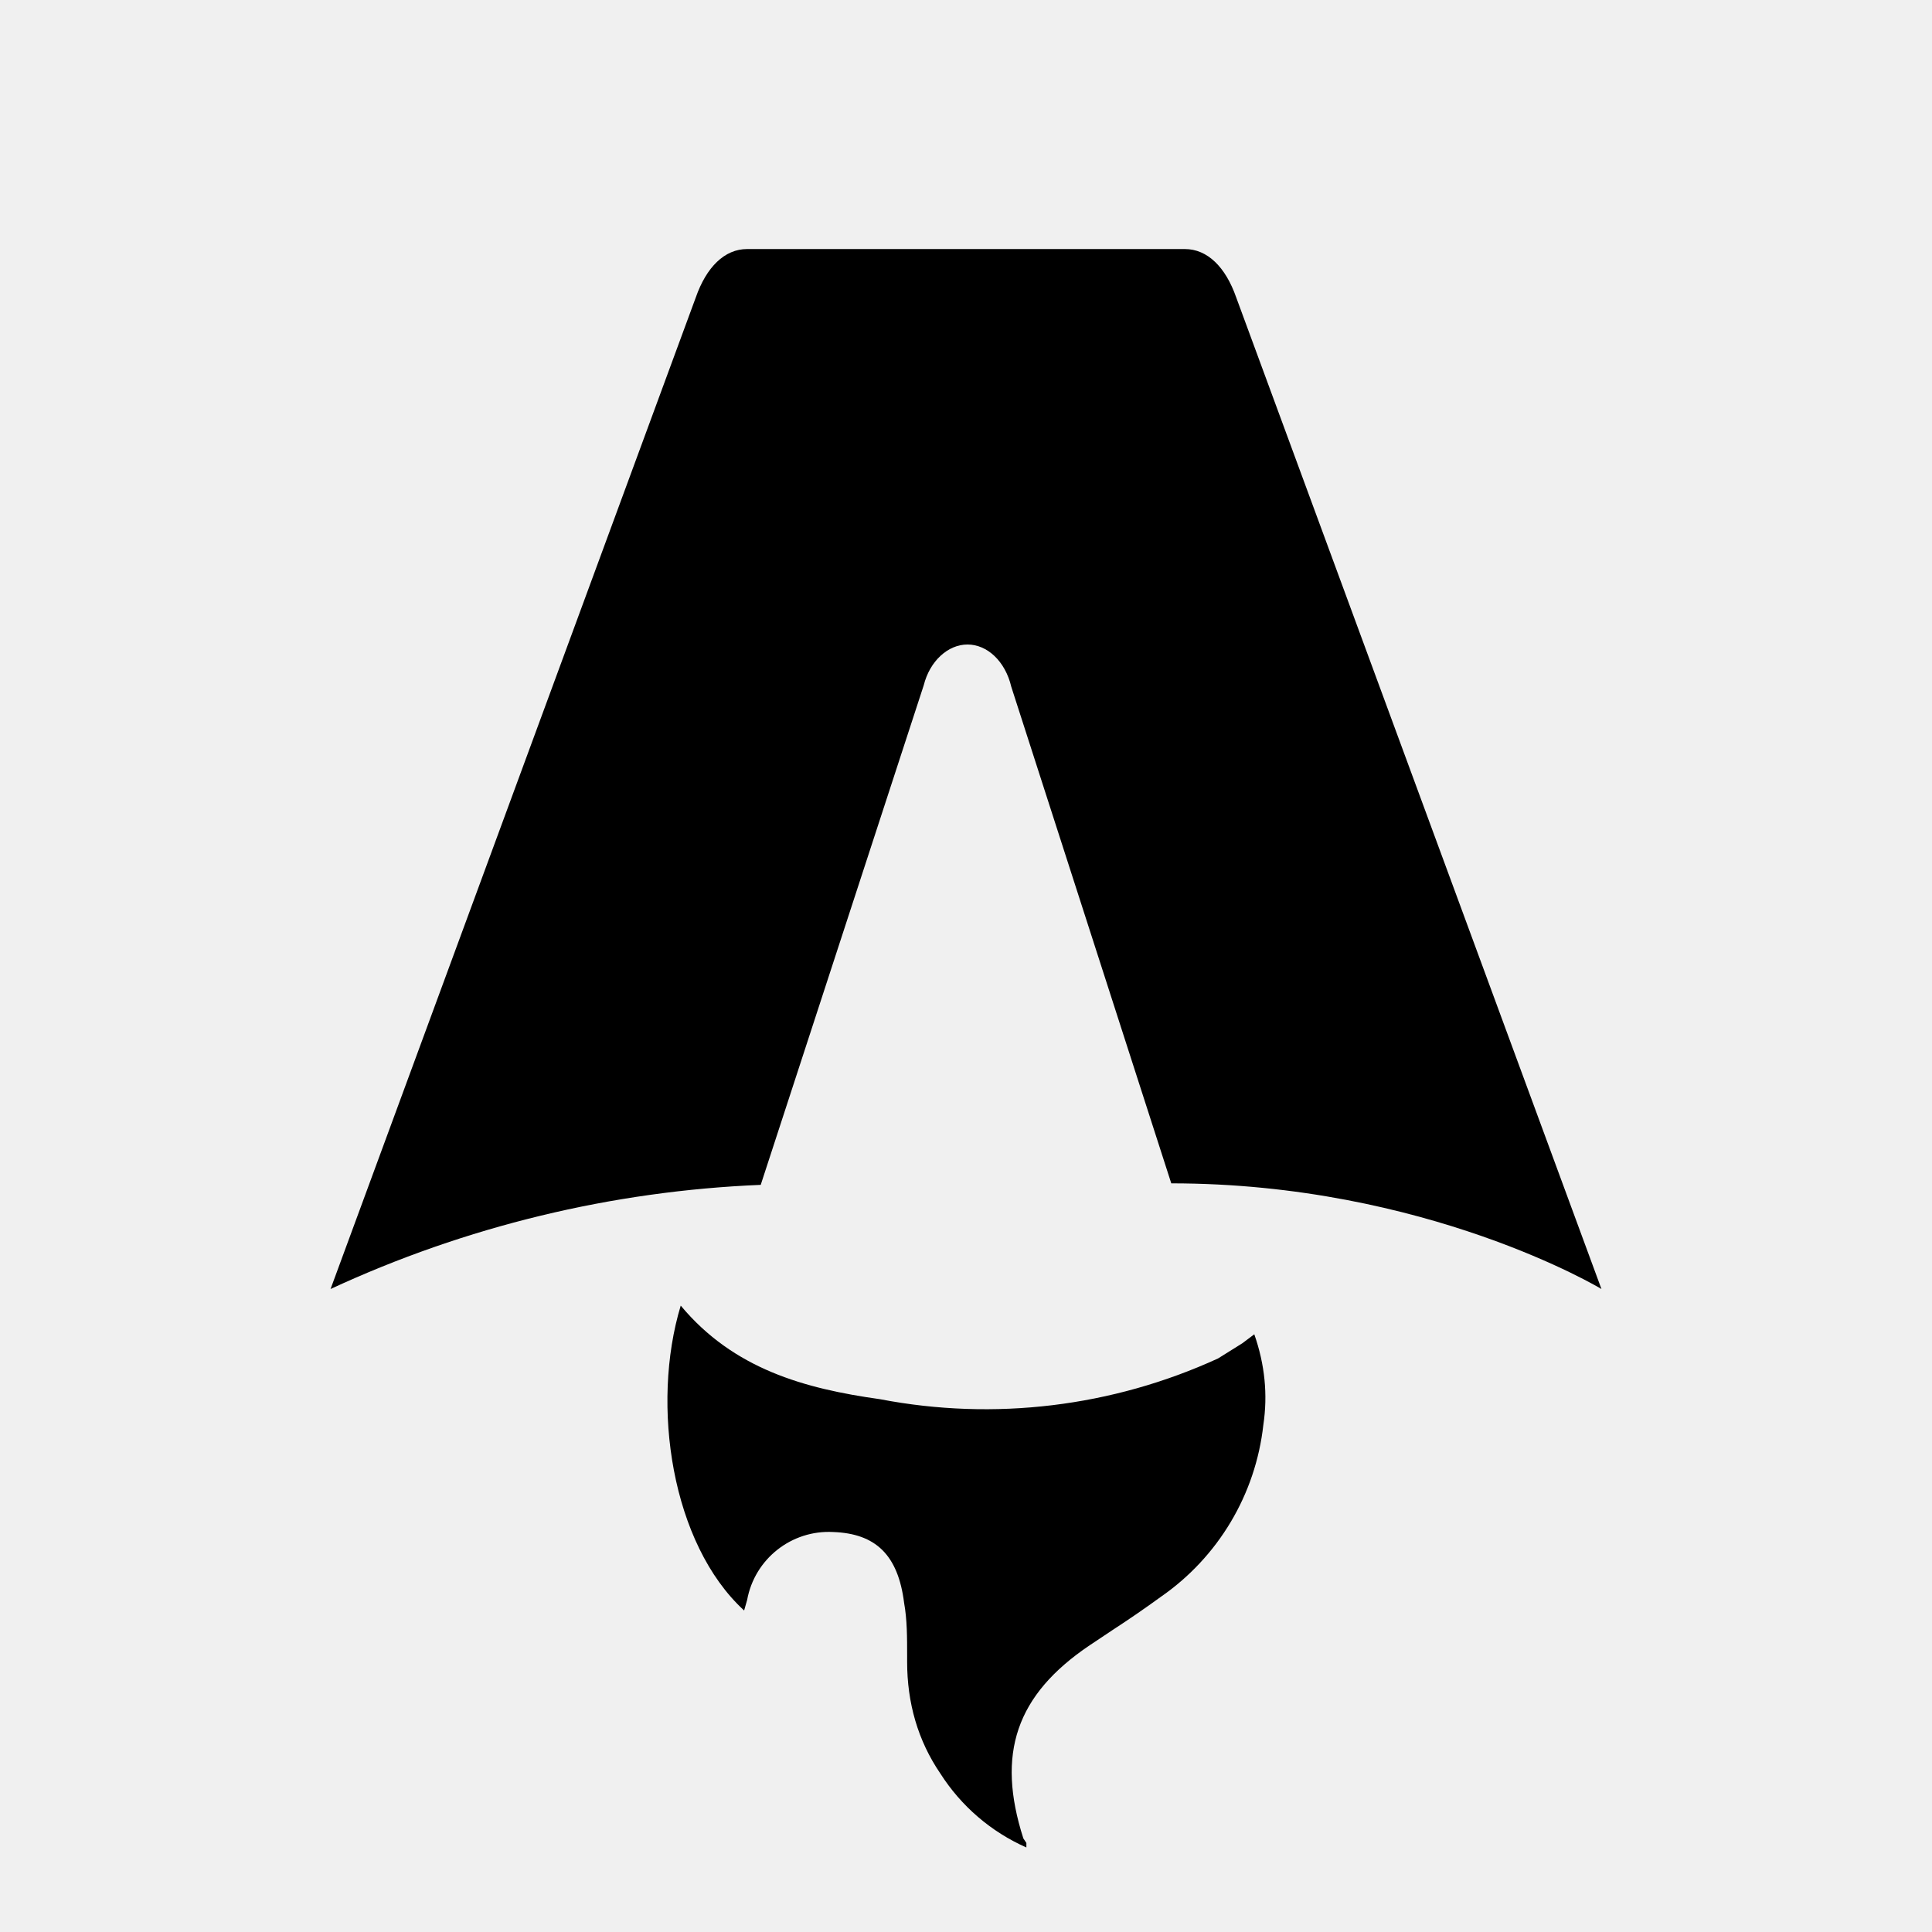
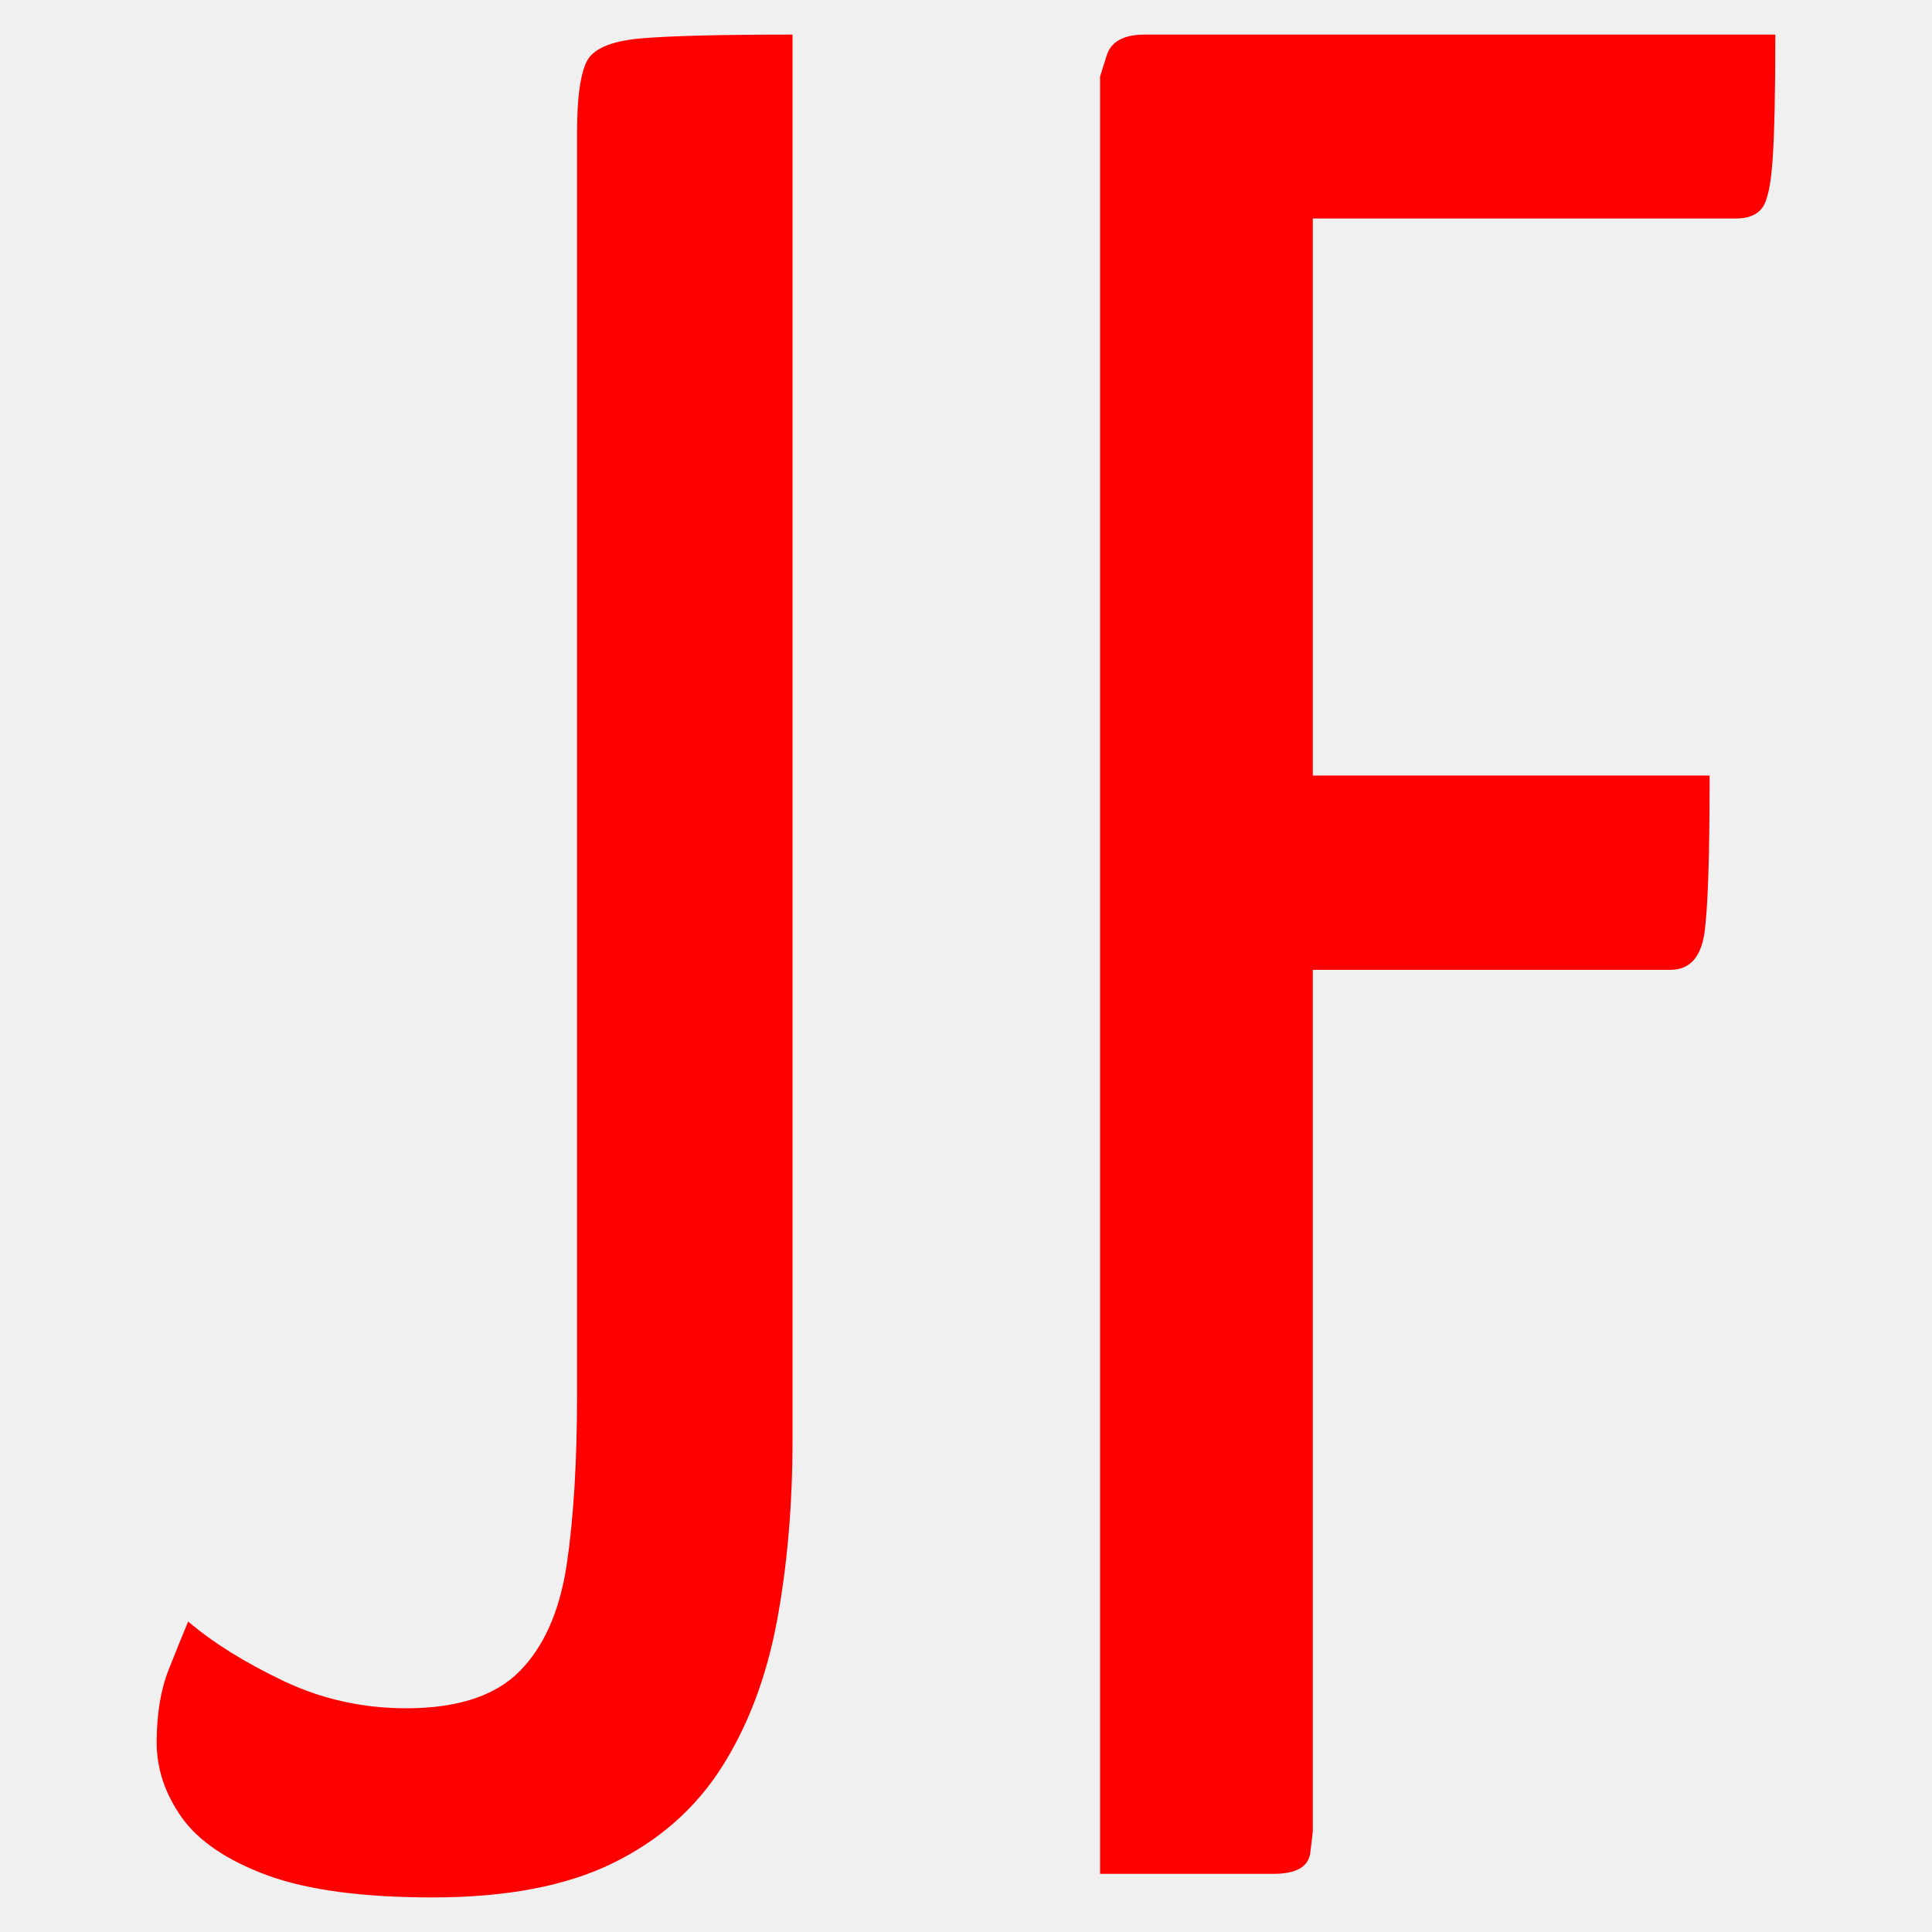
- <svg xmlns="http://www.w3.org/2000/svg" fill="none" viewBox="0 0 128 128">
-   <path d="M50.4 78.5a75.1 75.1 0 0 0-28.5 6.9l24.2-65.7c.7-2 1.9-3.2 3.4-3.2h29c1.5 0 2.7 1.2 3.4 3.2l24.2 65.7s-11.6-7-28.5-7L67 45.5c-.4-1.7-1.6-2.8-2.9-2.8-1.3 0-2.5 1.1-2.9 2.7L50.4 78.5Zm-1.1 28.2Zm-4.2-20.2c-2 6.6-.6 15.8 4.2 20.2a17.5 17.5 0 0 1 .2-.7 5.5 5.5 0 0 1 5.7-4.5c2.8.1 4.3 1.5 4.7 4.7.2 1.1.2 2.3.2 3.5v.4c0 2.7.7 5.2 2.2 7.4a13 13 0 0 0 5.7 4.9v-.3l-.2-.3c-1.8-5.6-.5-9.5 4.4-12.8l1.5-1a73 73 0 0 0 3.2-2.2 16 16 0 0 0 6.8-11.4c.3-2 .1-4-.6-6l-.8.6-1.6 1a37 37 0 0 1-22.4 2.7c-5-.7-9.7-2-13.2-6.2Z" />
-   <style>
-         path { fill: #000; }
-         @media (prefers-color-scheme: dark) {
-             path { fill: #FFF; }
-         }
-     </style>
+ <svg xmlns="http://www.w3.org/2000/svg" width="256" height="256" viewBox="0 0 100 100">
+   <path d="M22.39 98.21L22.39 98.21Q16.95 98.21 13.82 97.06Q10.70 95.90 9.40 94.06Q8.11 92.23 8.11 90.19L8.11 90.19Q8.11 88.01 8.72 86.45Q9.34 84.88 9.74 83.93L9.74 83.93Q11.65 85.56 14.64 86.99Q17.63 88.42 21.03 88.42L21.03 88.42Q24.98 88.42 26.88 86.52Q28.78 84.61 29.33 81.01Q29.87 77.40 29.87 72.10L29.87 72.10L29.87 6.82Q29.87 4.24 30.35 3.22Q30.82 2.20 33.14 1.99Q35.45 1.79 41.02 1.79L41.02 1.79L41.02 74.55Q41.02 79.58 40.21 83.93Q39.39 88.28 37.35 91.48Q35.31 94.68 31.71 96.44Q28.10 98.21 22.39 98.21ZM65.91 96.99L56.94 96.99L56.94 3.96Q56.94 3.96 57.28 2.88Q57.62 1.79 59.25 1.79L59.25 1.79L91.89 1.79Q91.89 6.28 91.75 8.25Q91.62 10.22 91.21 10.76Q90.80 11.31 89.85 11.31L89.85 11.31L67.95 11.31L67.95 94.81Q67.95 94.81 67.82 95.90Q67.68 96.99 65.91 96.99L65.91 96.99ZM86.45 50.20L58.43 50.20L58.43 40.14L88.49 40.14Q88.49 46.40 88.22 48.30Q87.94 50.20 86.45 50.20L86.45 50.20Z" fill="#ff0000" />
</svg>
